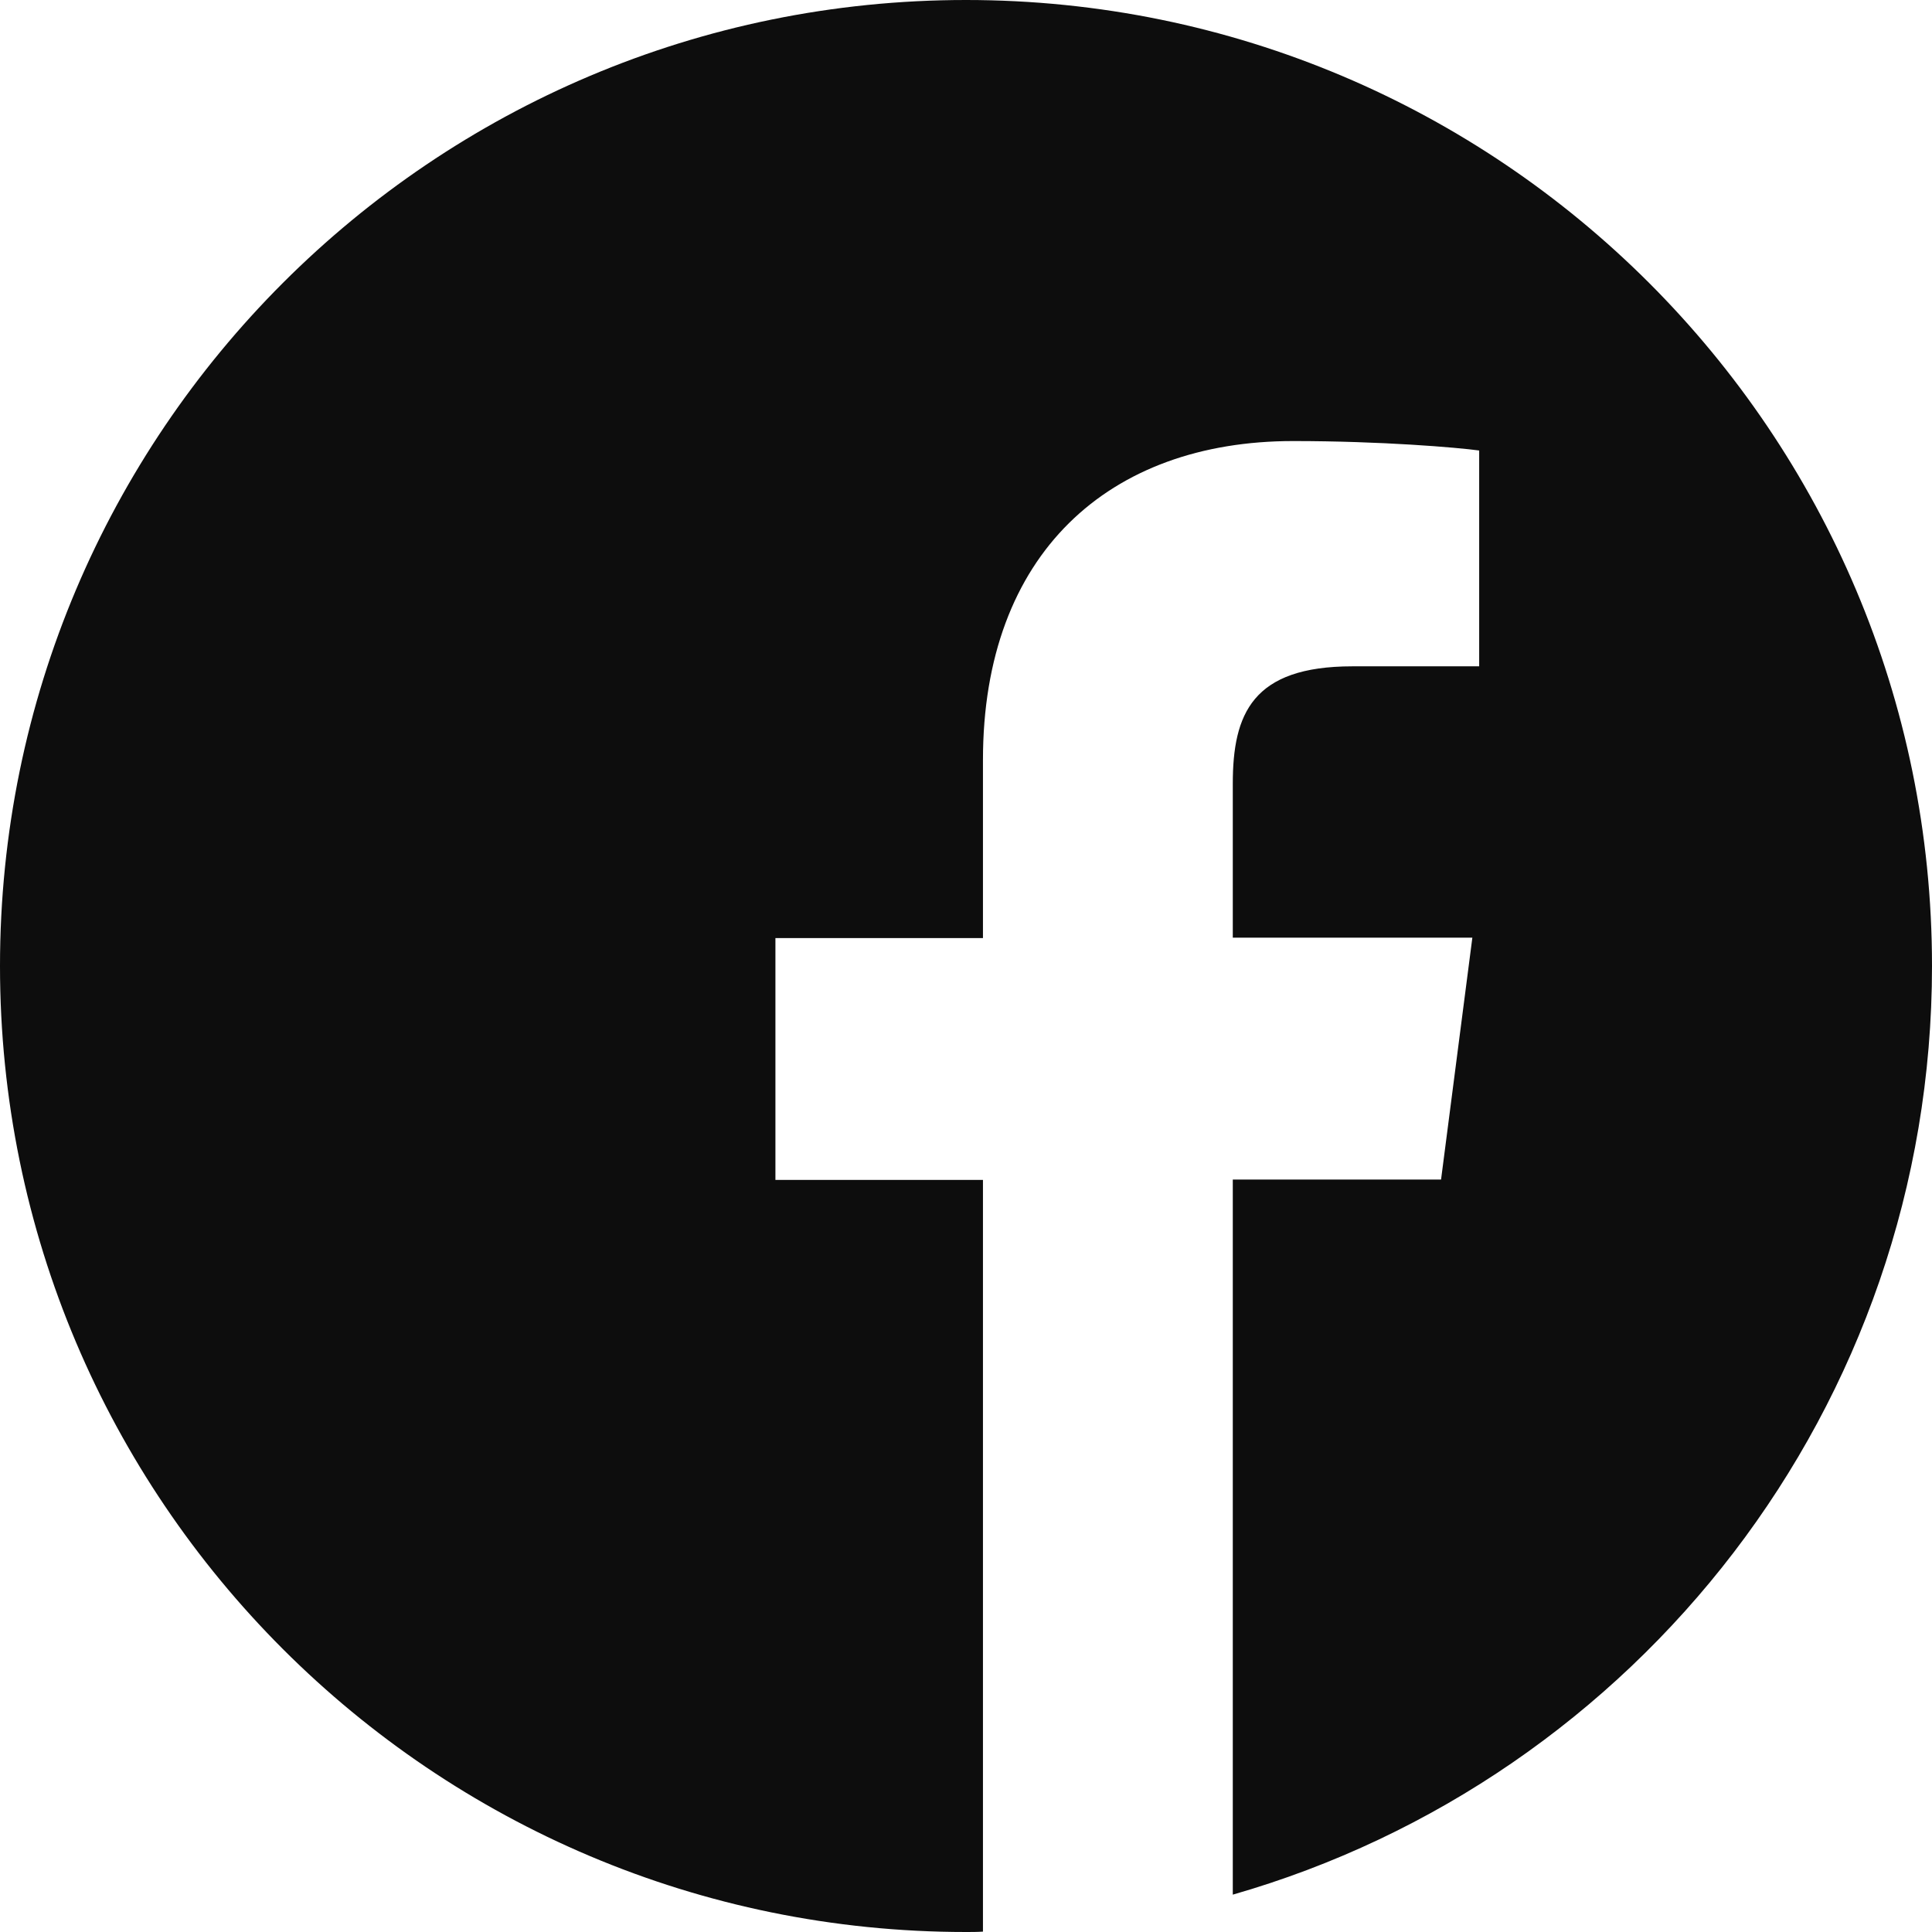
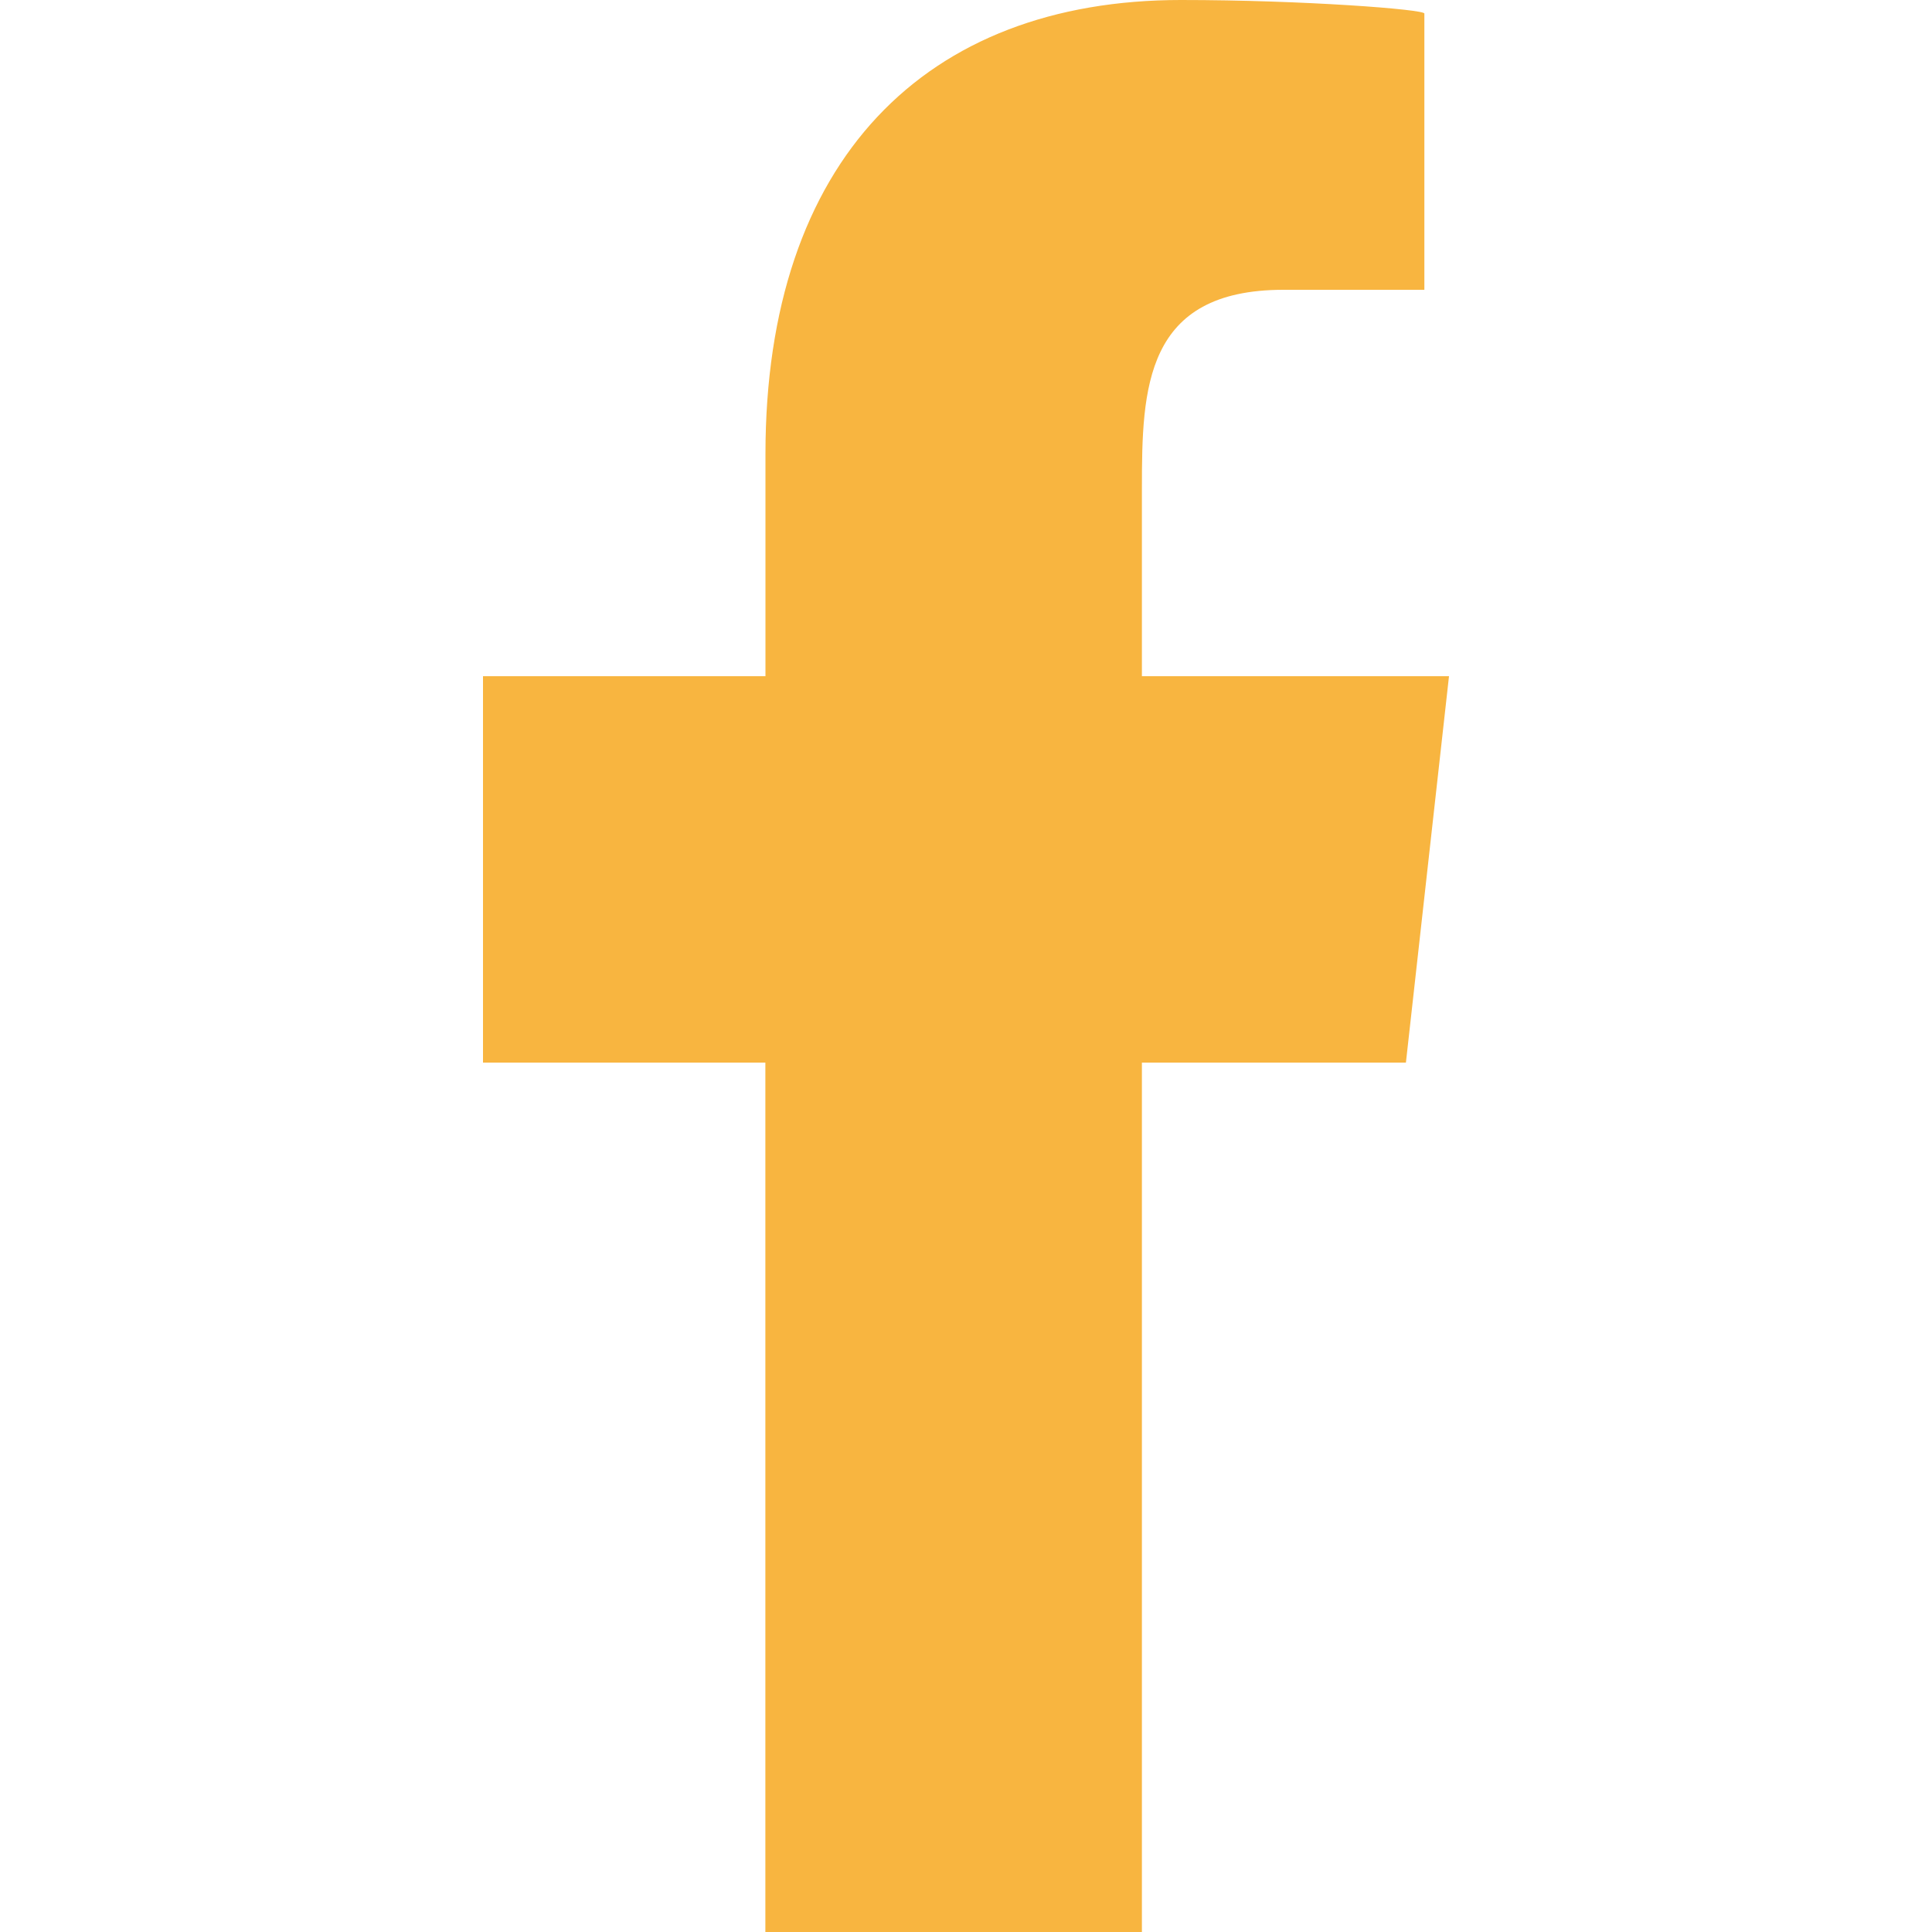
- <svg xmlns="http://www.w3.org/2000/svg" width="45" height="45" fill="none">
-   <path d="M45 22.5C45 10.072 34.928 0 22.5 0S0 10.072 0 22.5 10.072 45 22.5 45c.132 0 .264 0 .395-.009V27.483h-4.834V21.85h4.834V17.7c0-4.807 2.936-7.427 7.225-7.427 2.057 0 3.823.15 4.333.22v5.027H31.5c-2.33 0-2.786 1.108-2.786 2.734v3.586h5.58l-.729 5.634h-4.851V44.13C38.118 41.432 45 32.774 45 22.5z" fill="#0D0D0D" />
+ <svg xmlns="http://www.w3.org/2000/svg" viewBox="-5 0 20 20">
+   <path d="M6.821 20v-9h2.733L10 7H6.821V5.052C6.821 4.022 6.848 3 8.287 3h1.458V.14c0-.043-1.253-.14-2.52-.14C4.58 0 2.924 1.657 2.924 4.7V7H0v4h2.923v9h3.898z" fill="#F8B540" fill-rule="evenodd" />
</svg>
